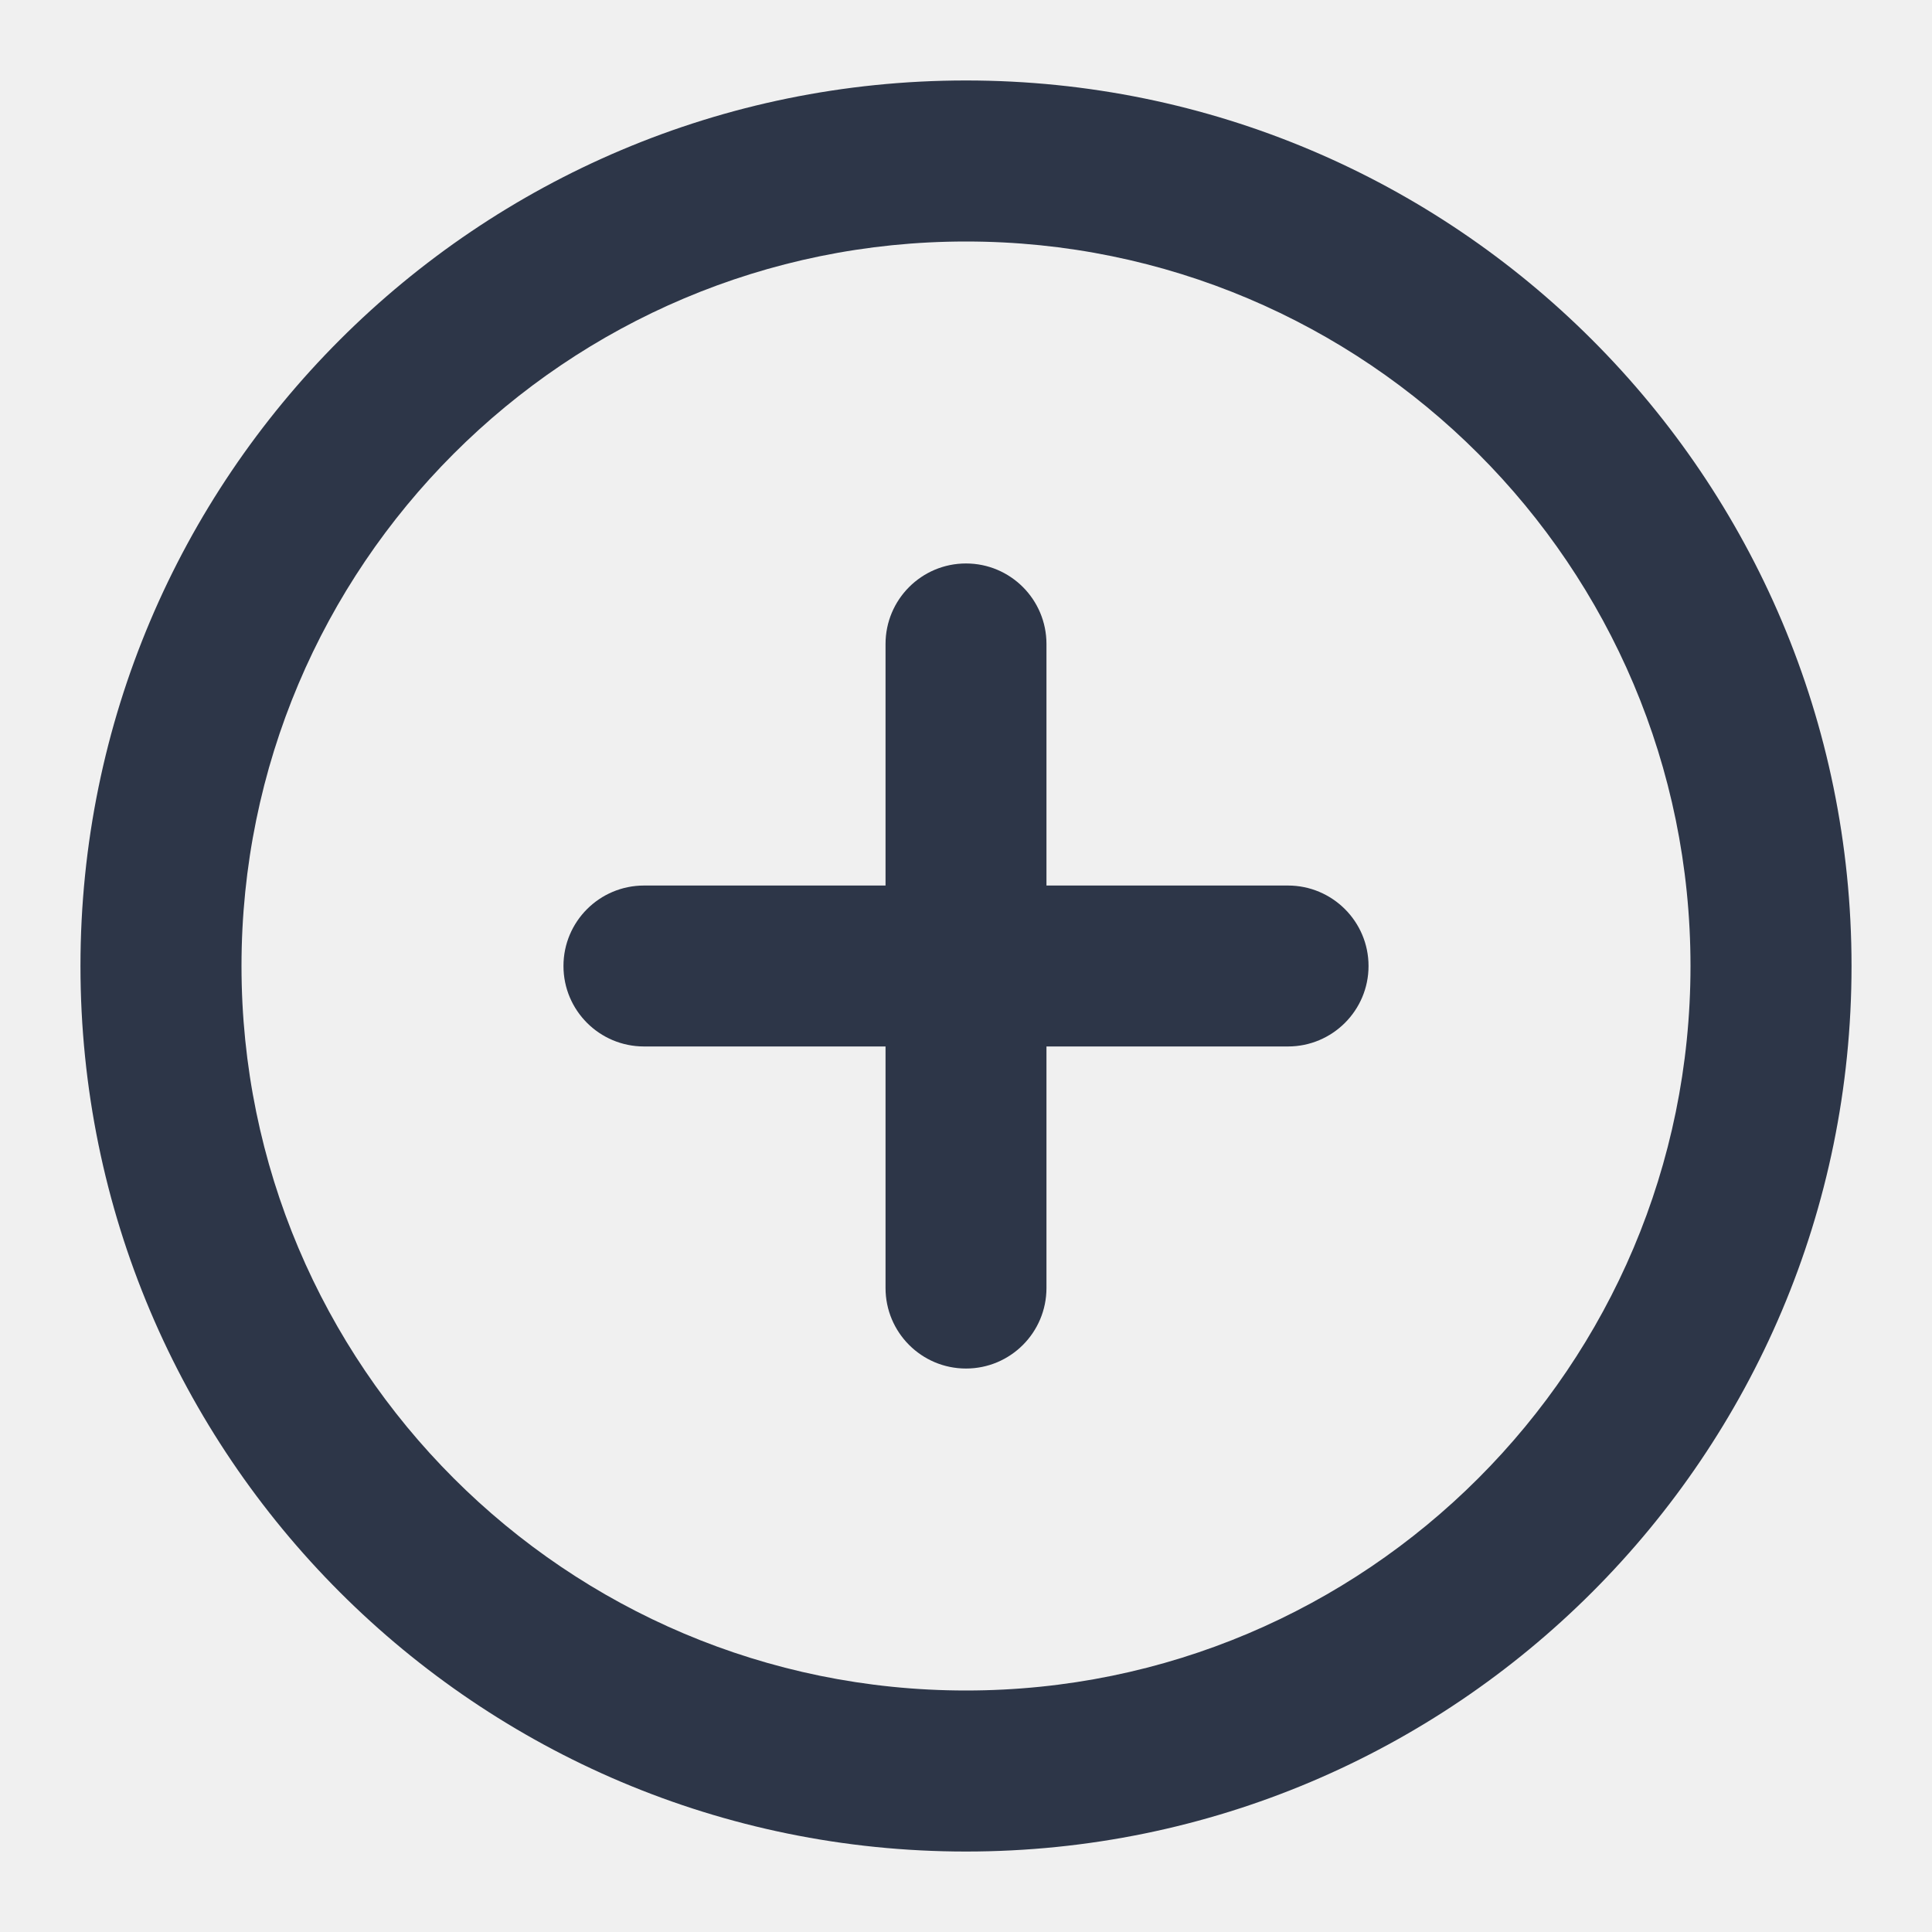
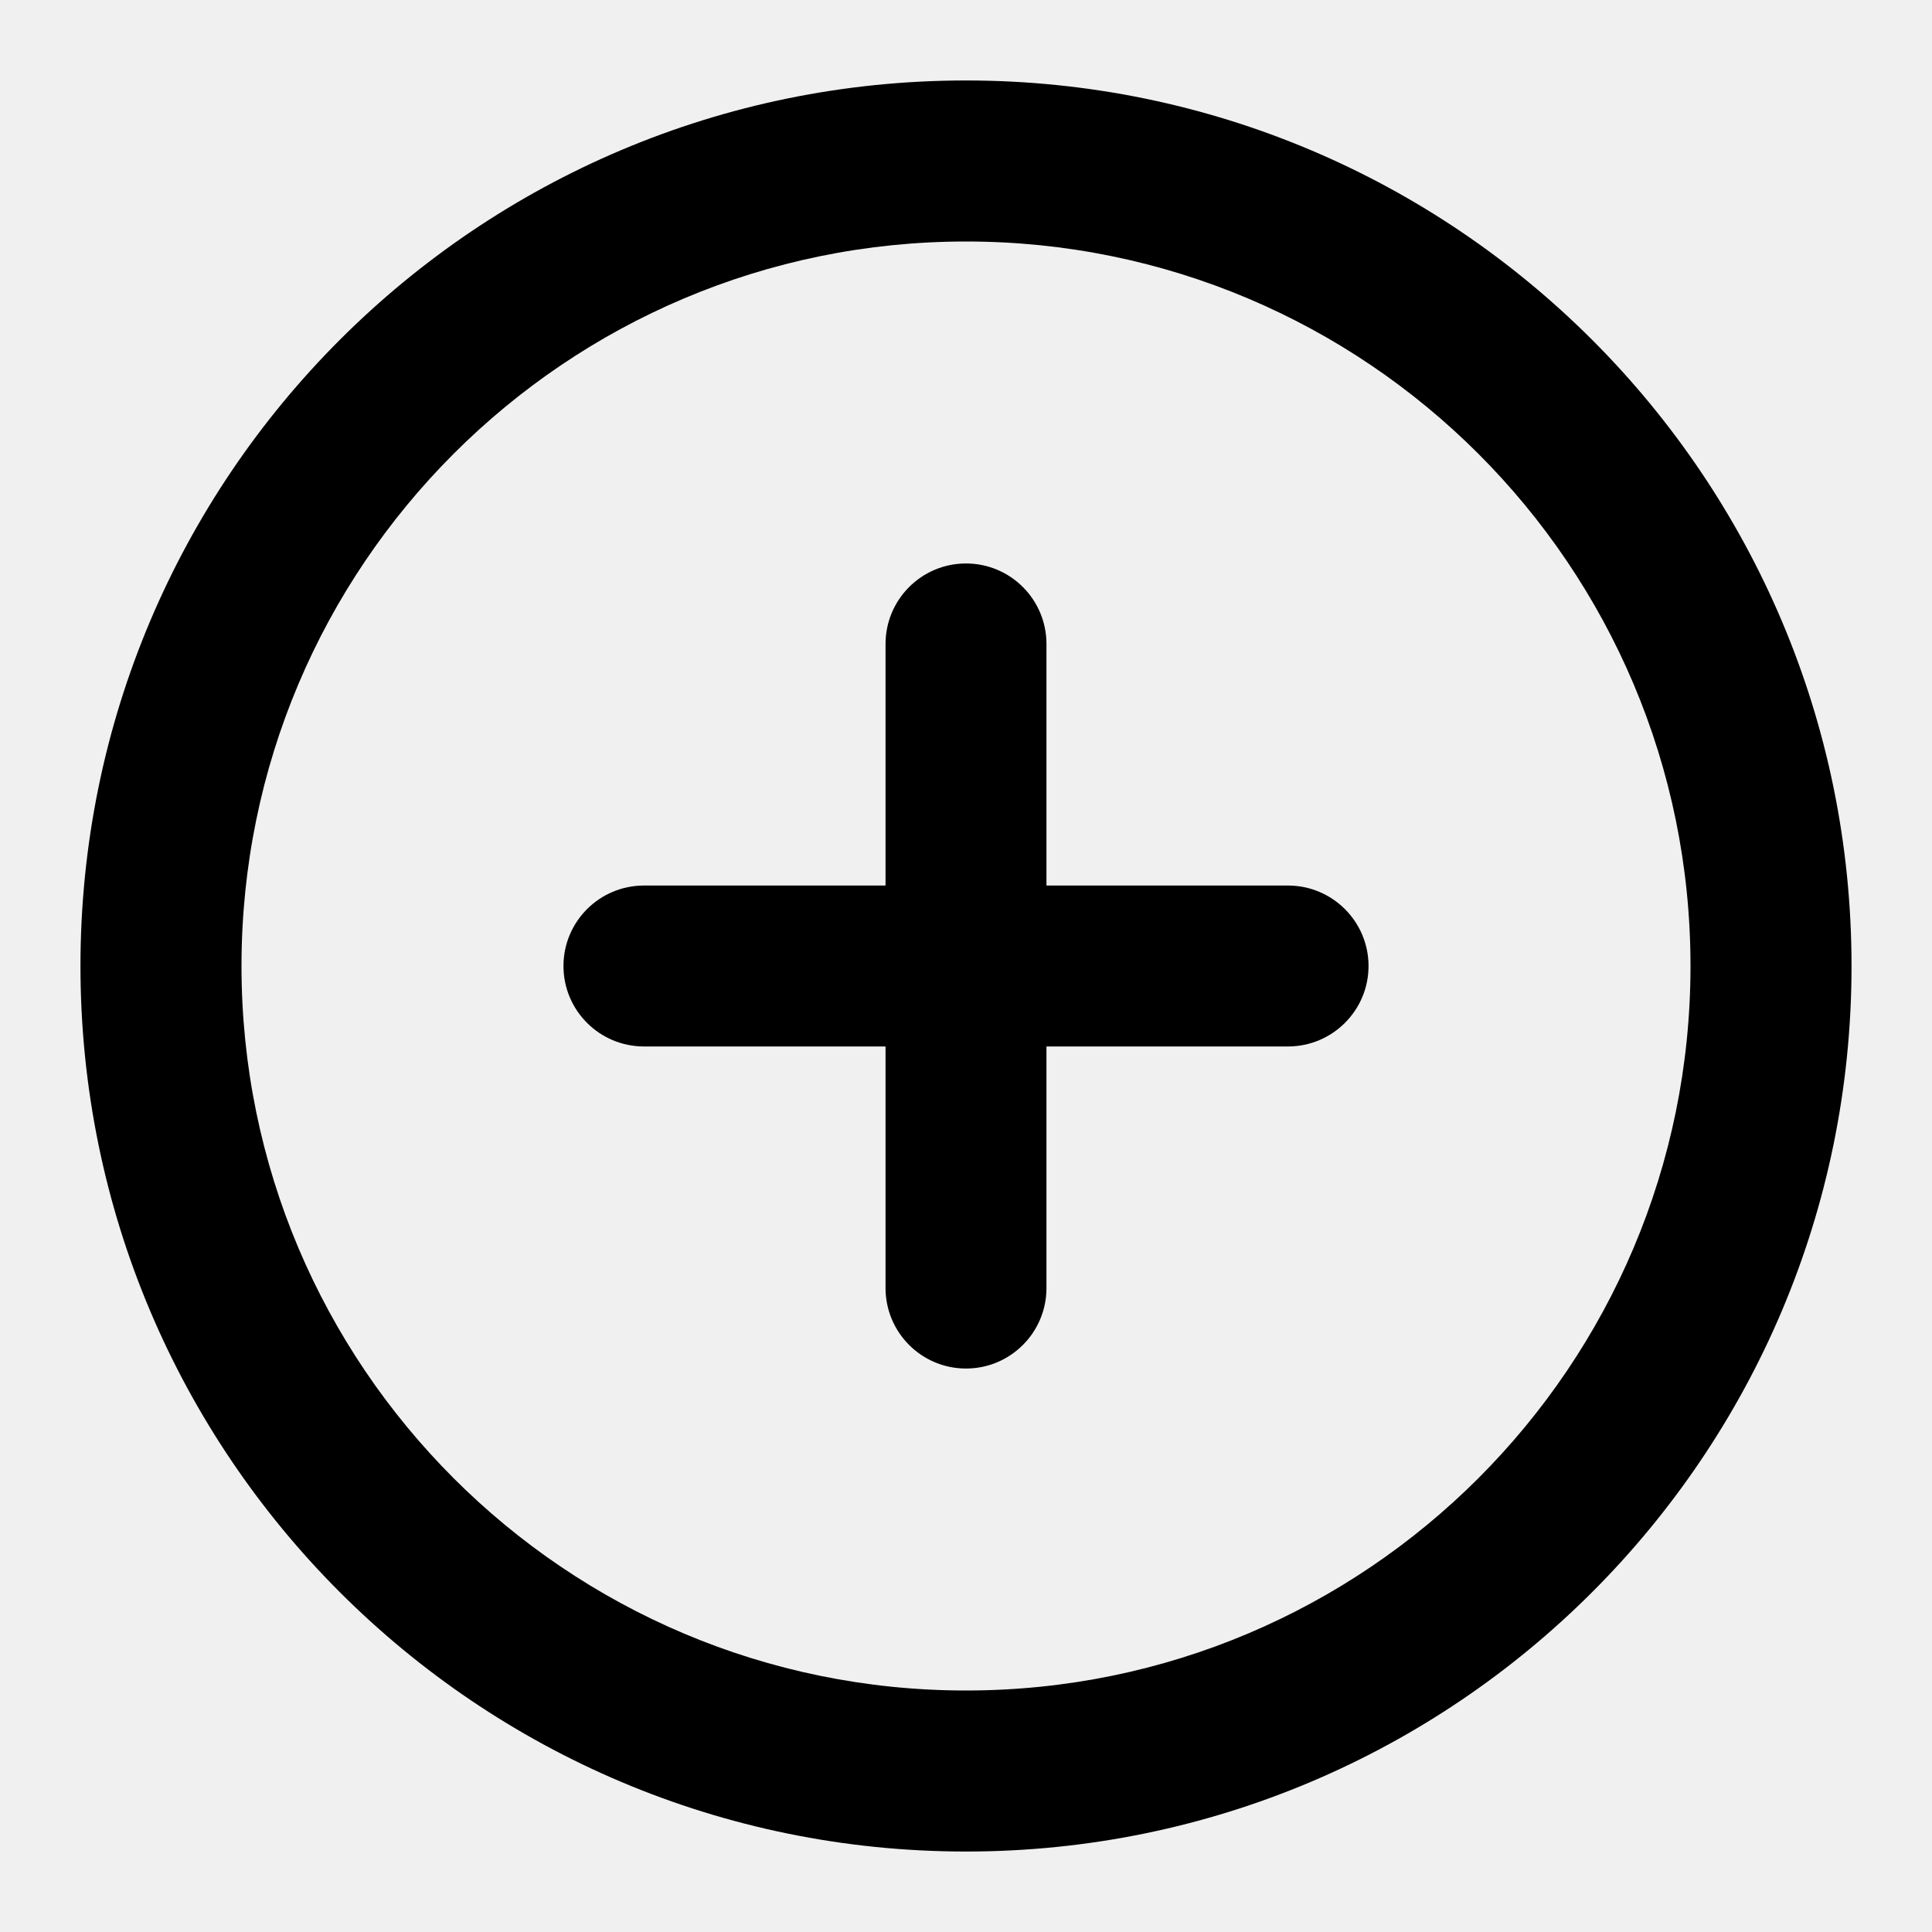
<svg xmlns="http://www.w3.org/2000/svg" width="20" height="20" viewBox="0 0 20 20" fill="none">
  <g id="Icon Left" clip-path="url(#clip0_268_388)">
    <g id="Shape">
-       <path d="M10 5.833C10.46 5.833 10.833 6.206 10.833 6.667V9.167H13.333C13.793 9.167 14.167 9.54 14.167 10C14.167 10.46 13.793 10.833 13.333 10.833H10.833V13.333C10.833 13.794 10.46 14.167 10 14.167C9.54 14.167 9.167 13.794 9.167 13.333V10.833H6.667C6.206 10.833 5.833 10.46 5.833 10C5.833 9.54 6.206 9.167 6.667 9.167H9.167V6.667C9.167 6.206 9.54 5.833 10 5.833Z" fill="#2D3648" />
-       <path fill-rule="evenodd" clip-rule="evenodd" d="M0.833 10C0.833 4.937 4.937 0.833 10 0.833C15.062 0.833 19.167 4.937 19.167 10C19.167 15.063 15.062 19.167 10 19.167C4.937 19.167 0.833 15.063 0.833 10ZM10 2.5C5.858 2.5 2.5 5.858 2.5 10C2.5 14.142 5.858 17.5 10 17.5C14.142 17.5 17.5 14.142 17.5 10C17.5 5.858 14.142 2.5 10 2.5Z" fill="#2D3648" />
+       <path d="M10 5.833C10.46 5.833 10.833 6.206 10.833 6.667V9.167H13.333C13.793 9.167 14.167 9.54 14.167 10C14.167 10.46 13.793 10.833 13.333 10.833H10.833V13.333C10.833 13.794 10.46 14.167 10 14.167C9.54 14.167 9.167 13.794 9.167 13.333V10.833H6.667C6.206 10.833 5.833 10.46 5.833 10C5.833 9.54 6.206 9.167 6.667 9.167H9.167V6.667C9.167 6.206 9.54 5.833 10 5.833Z" fill="currentColor" />
+       <path fill-rule="evenodd" clip-rule="evenodd" d="M0.833 10C0.833 4.937 4.937 0.833 10 0.833C15.062 0.833 19.167 4.937 19.167 10C19.167 15.063 15.062 19.167 10 19.167C4.937 19.167 0.833 15.063 0.833 10ZM10 2.5C5.858 2.5 2.5 5.858 2.5 10C2.5 14.142 5.858 17.5 10 17.5C14.142 17.5 17.5 14.142 17.5 10C17.5 5.858 14.142 2.5 10 2.5Z" fill="currentColor" />
    </g>
  </g>
  <defs>
    <clipPath id="clip0_268_388">
      <rect width="20" height="20" fill="white" />
    </clipPath>
  </defs>
</svg>
